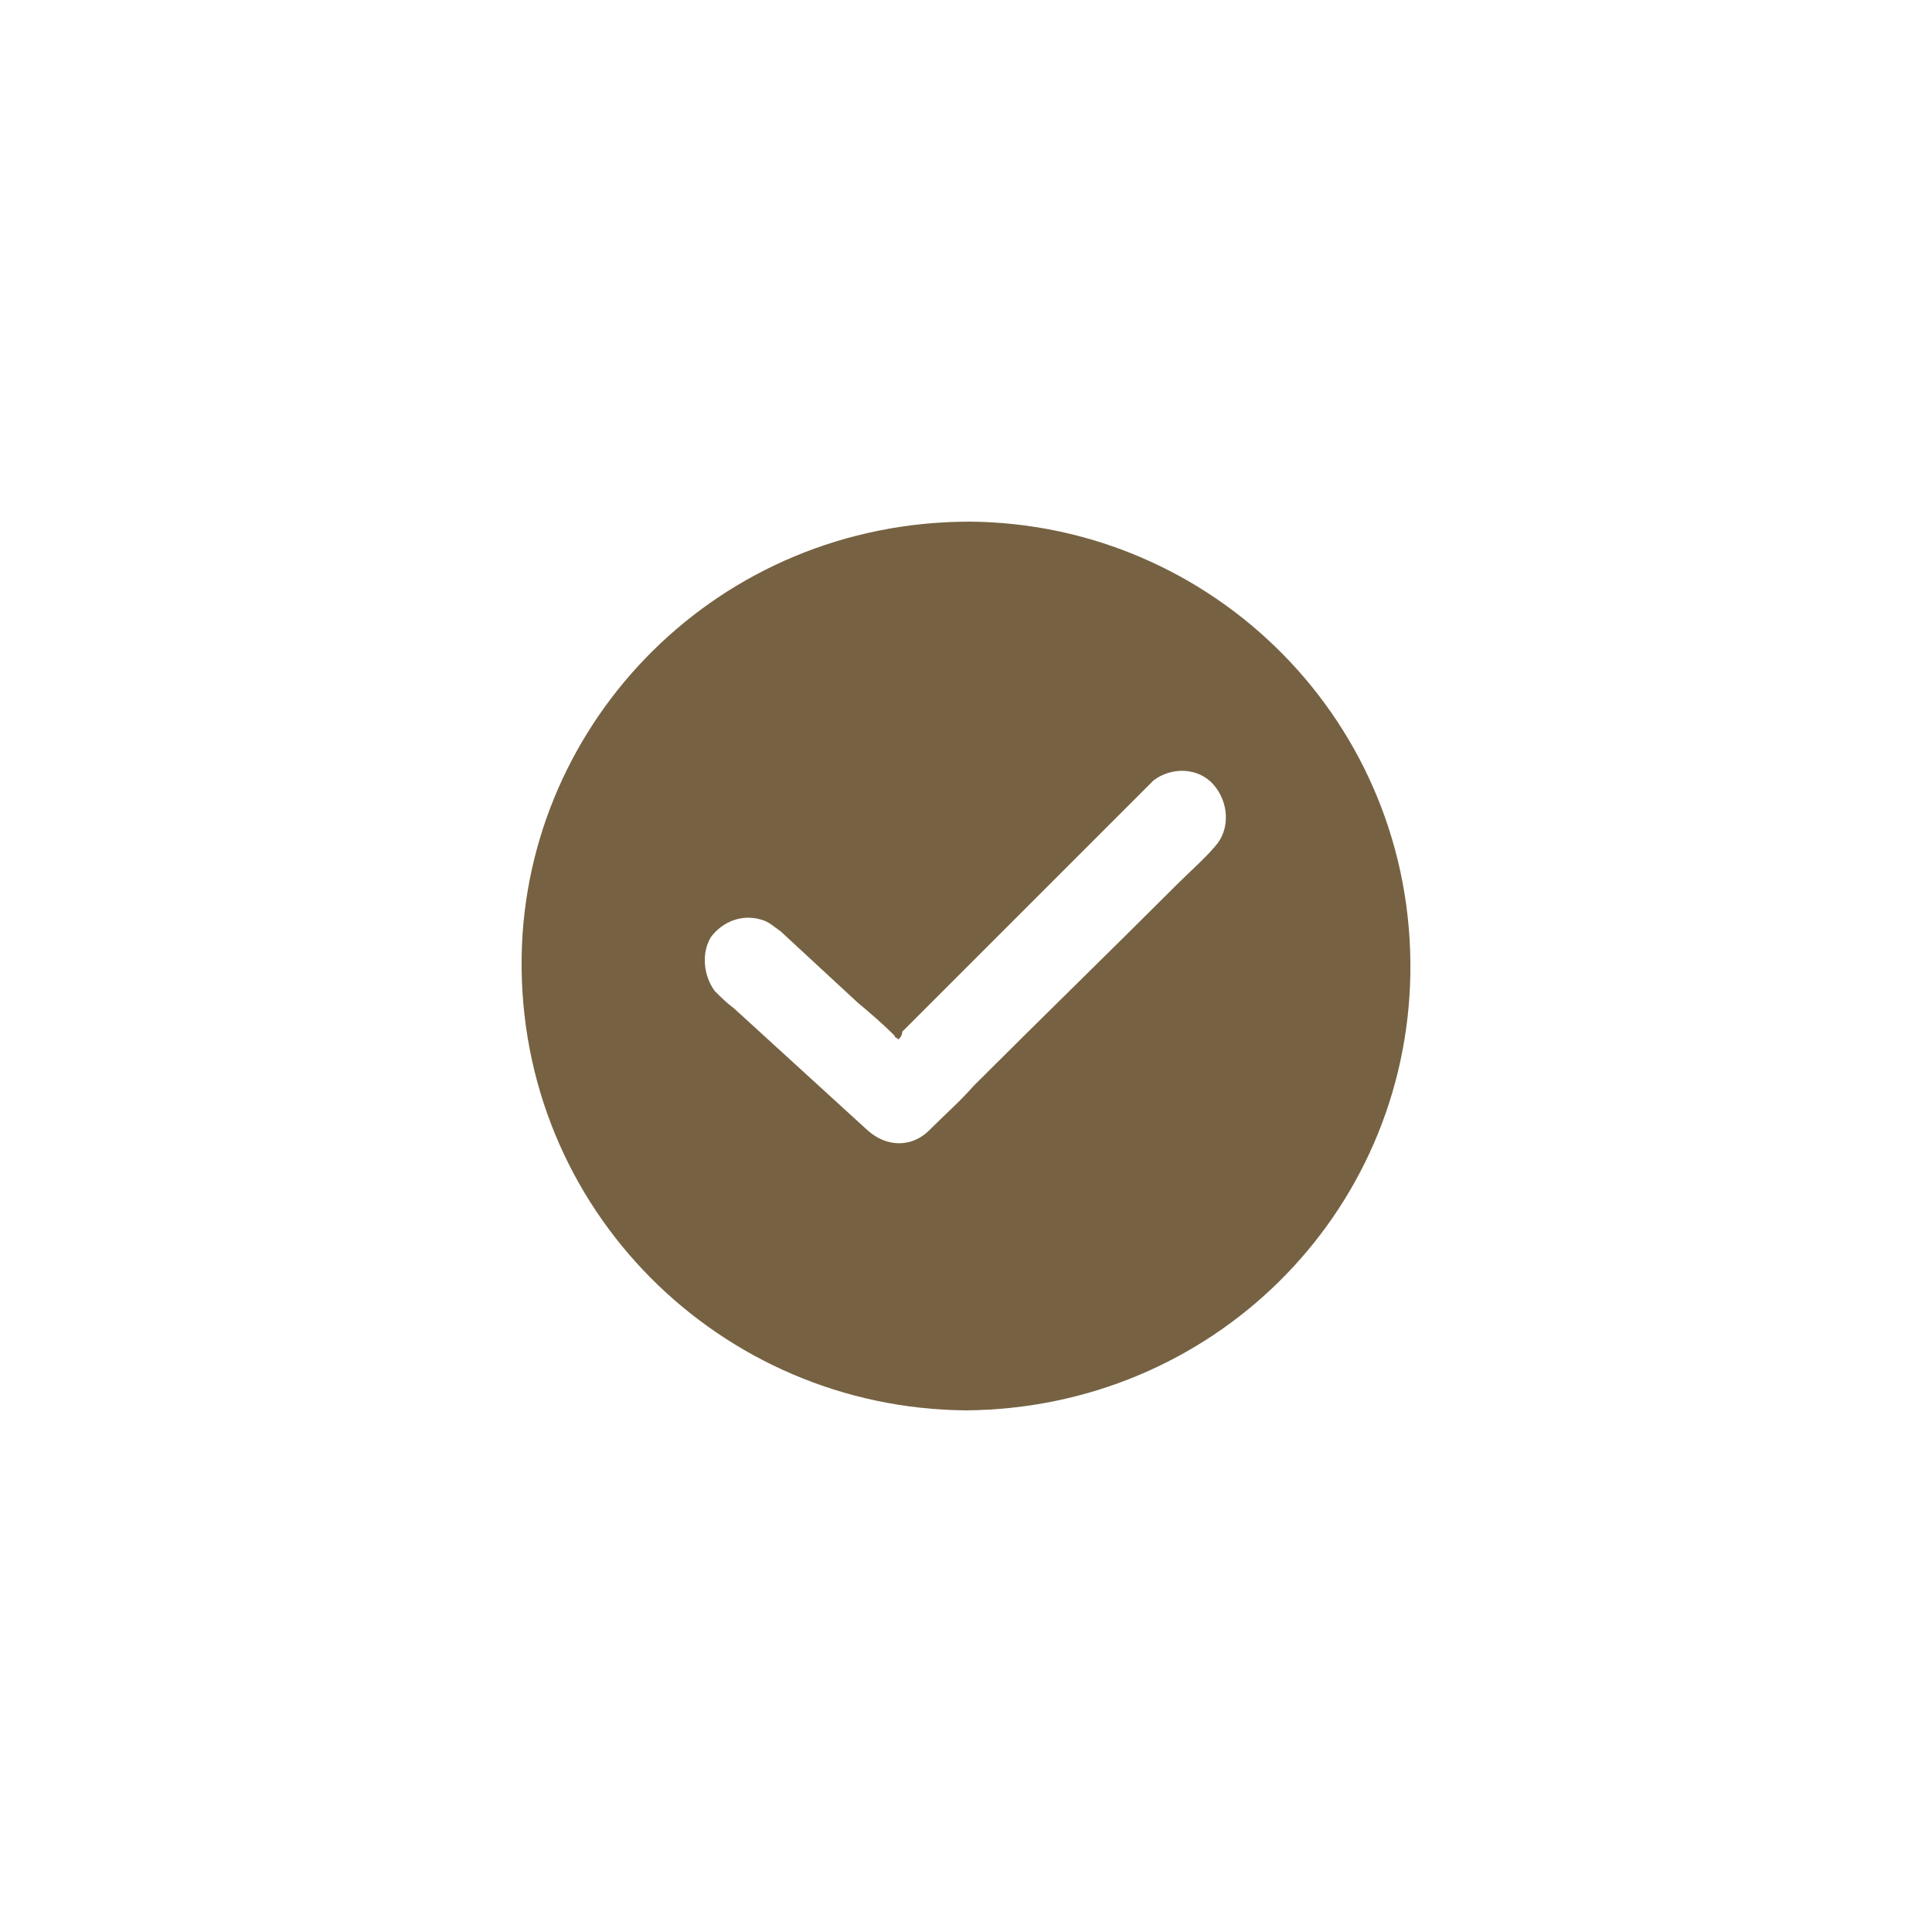
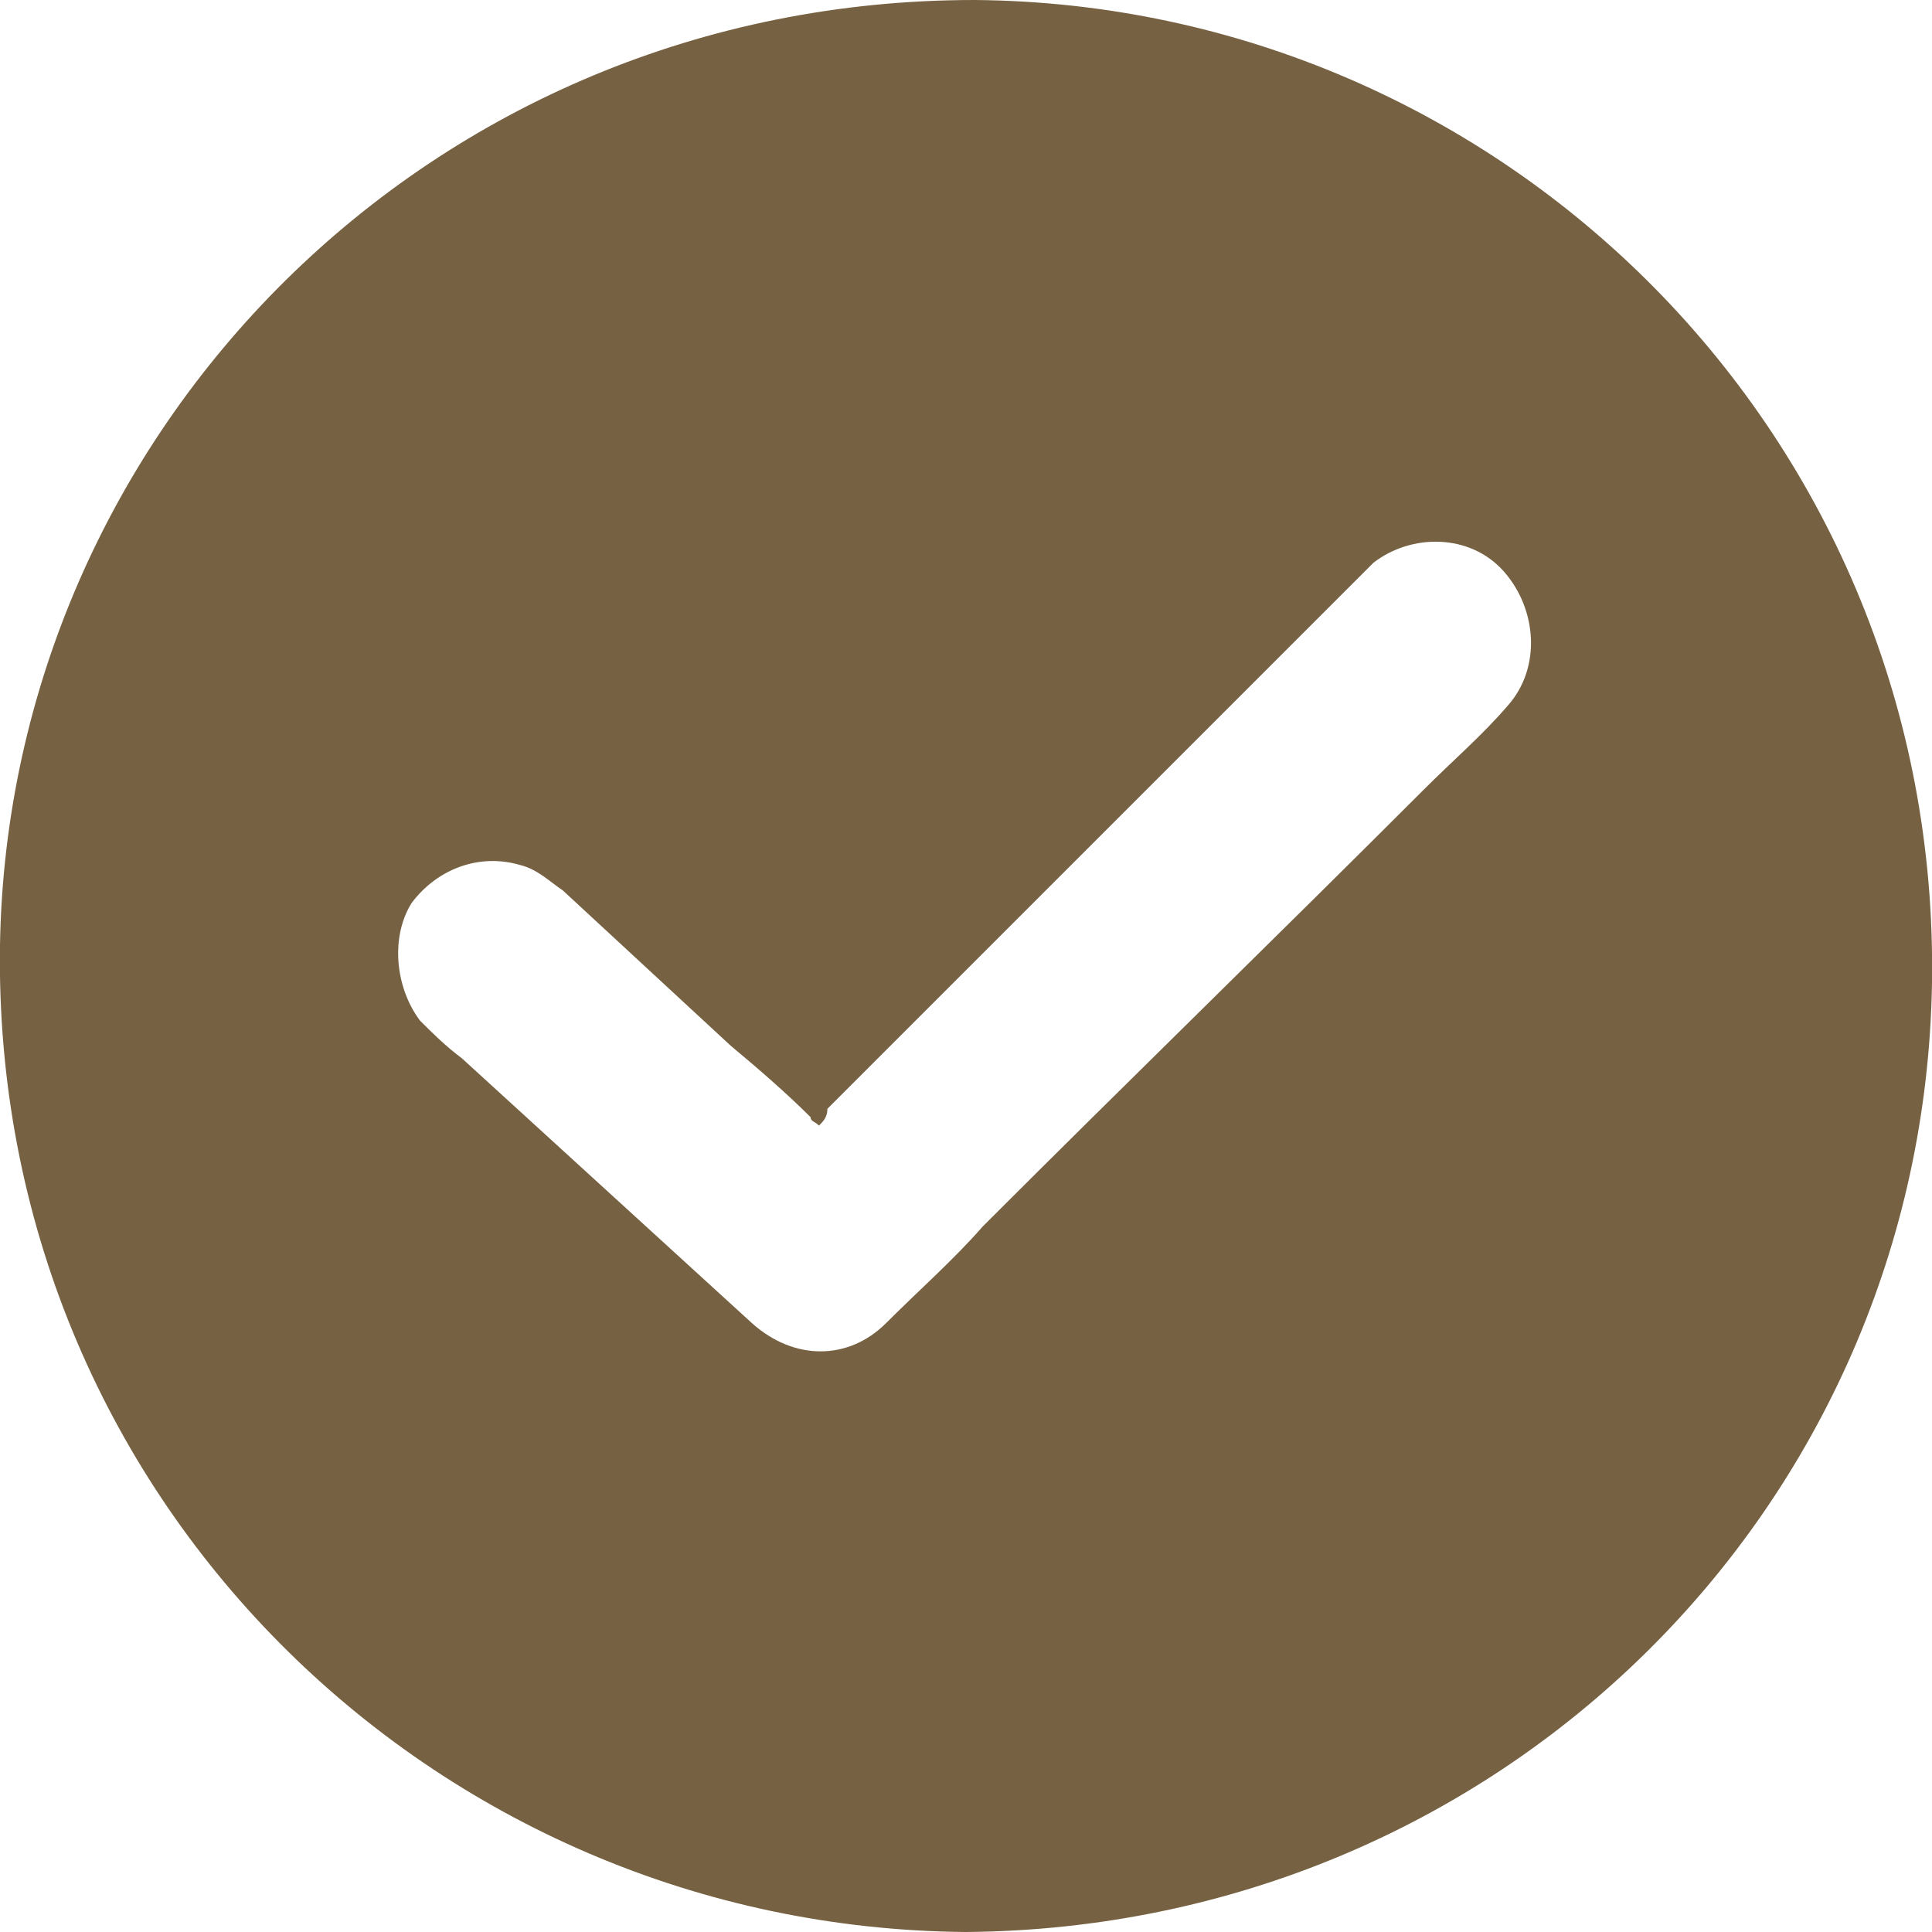
- <svg xmlns="http://www.w3.org/2000/svg" version="1.1" id="Layer_1" x="0px" y="0px" viewBox="0 0 100 100" style="enable-background:new 0 0 100 100;" xml:space="preserve">
-   <style type="text/css">
- 	.st0{fill:#766242;}
- </style>
+ <svg xmlns="http://www.w3.org/2000/svg" version="1.2" viewBox="0 0 46 46" width="46" height="46">
+   <style>
+ 		.s0 { fill: #766242 } 
+ 	</style>
  <g>
-     <path class="st0" d="M50,73c-12.7-0.1-23.2-10.4-23-23.5C27.2,37.3,37.2,27,50.2,27c12.6,0.1,23,10.4,22.8,23.4   C72.8,62.9,62.7,72.9,50,73z M46.5,53.8c-0.1-0.1-0.2-0.1-0.2-0.2c-0.6-0.6-1.3-1.2-1.9-1.7c-1.3-1.2-2.7-2.5-4-3.7   c-0.3-0.2-0.6-0.5-1-0.6c-1-0.3-2,0.1-2.6,0.9c-0.5,0.8-0.4,2,0.2,2.8c0.3,0.3,0.6,0.6,1,0.9c2.3,2.1,4.6,4.2,6.9,6.3   c1,0.9,2.3,0.9,3.2,0c0.8-0.8,1.6-1.5,2.3-2.3c3.5-3.5,7-6.9,10.5-10.4c0.7-0.7,1.4-1.3,2-2c0.8-0.9,0.7-2.3-0.1-3.2   c-0.8-0.9-2.2-0.9-3.1-0.2c-0.3,0.3-0.6,0.6-0.9,0.9c-4,4-8.1,8.1-12.1,12.1C46.7,53.6,46.6,53.7,46.5,53.8z" />
+     <path class="s0" d="m23 46c-12.7-0.1-23.2-10.4-23-23.5 0.2-12.2 10.2-22.5 23.2-22.5 12.6 0.1 23 10.4 22.8 23.4-0.2 12.5-10.3 22.5-23 22.6zm-3.5-19.2c-0.1-0.1-0.2-0.1-0.2-0.2-0.6-0.6-1.3-1.2-1.9-1.7-1.3-1.2-2.7-2.5-4-3.7-0.3-0.2-0.6-0.5-1-0.6-1-0.3-2 0.1-2.6 0.9-0.5 0.8-0.4 2 0.2 2.8 0.3 0.3 0.6 0.6 1 0.9q3.45 3.15 6.9 6.3c1 0.9 2.3 0.9 3.2 0 0.8-0.8 1.6-1.5 2.3-2.3 3.5-3.5 7-6.9 10.5-10.4 0.7-0.7 1.4-1.3 2-2 0.8-0.9 0.7-2.3-0.1-3.2-0.8-0.9-2.2-0.9-3.1-0.2q-0.45 0.45-0.9 0.9c-4 4-8.1 8.1-12.1 12.1 0 0.2-0.1 0.3-0.2 0.4z" />
  </g>
</svg>
